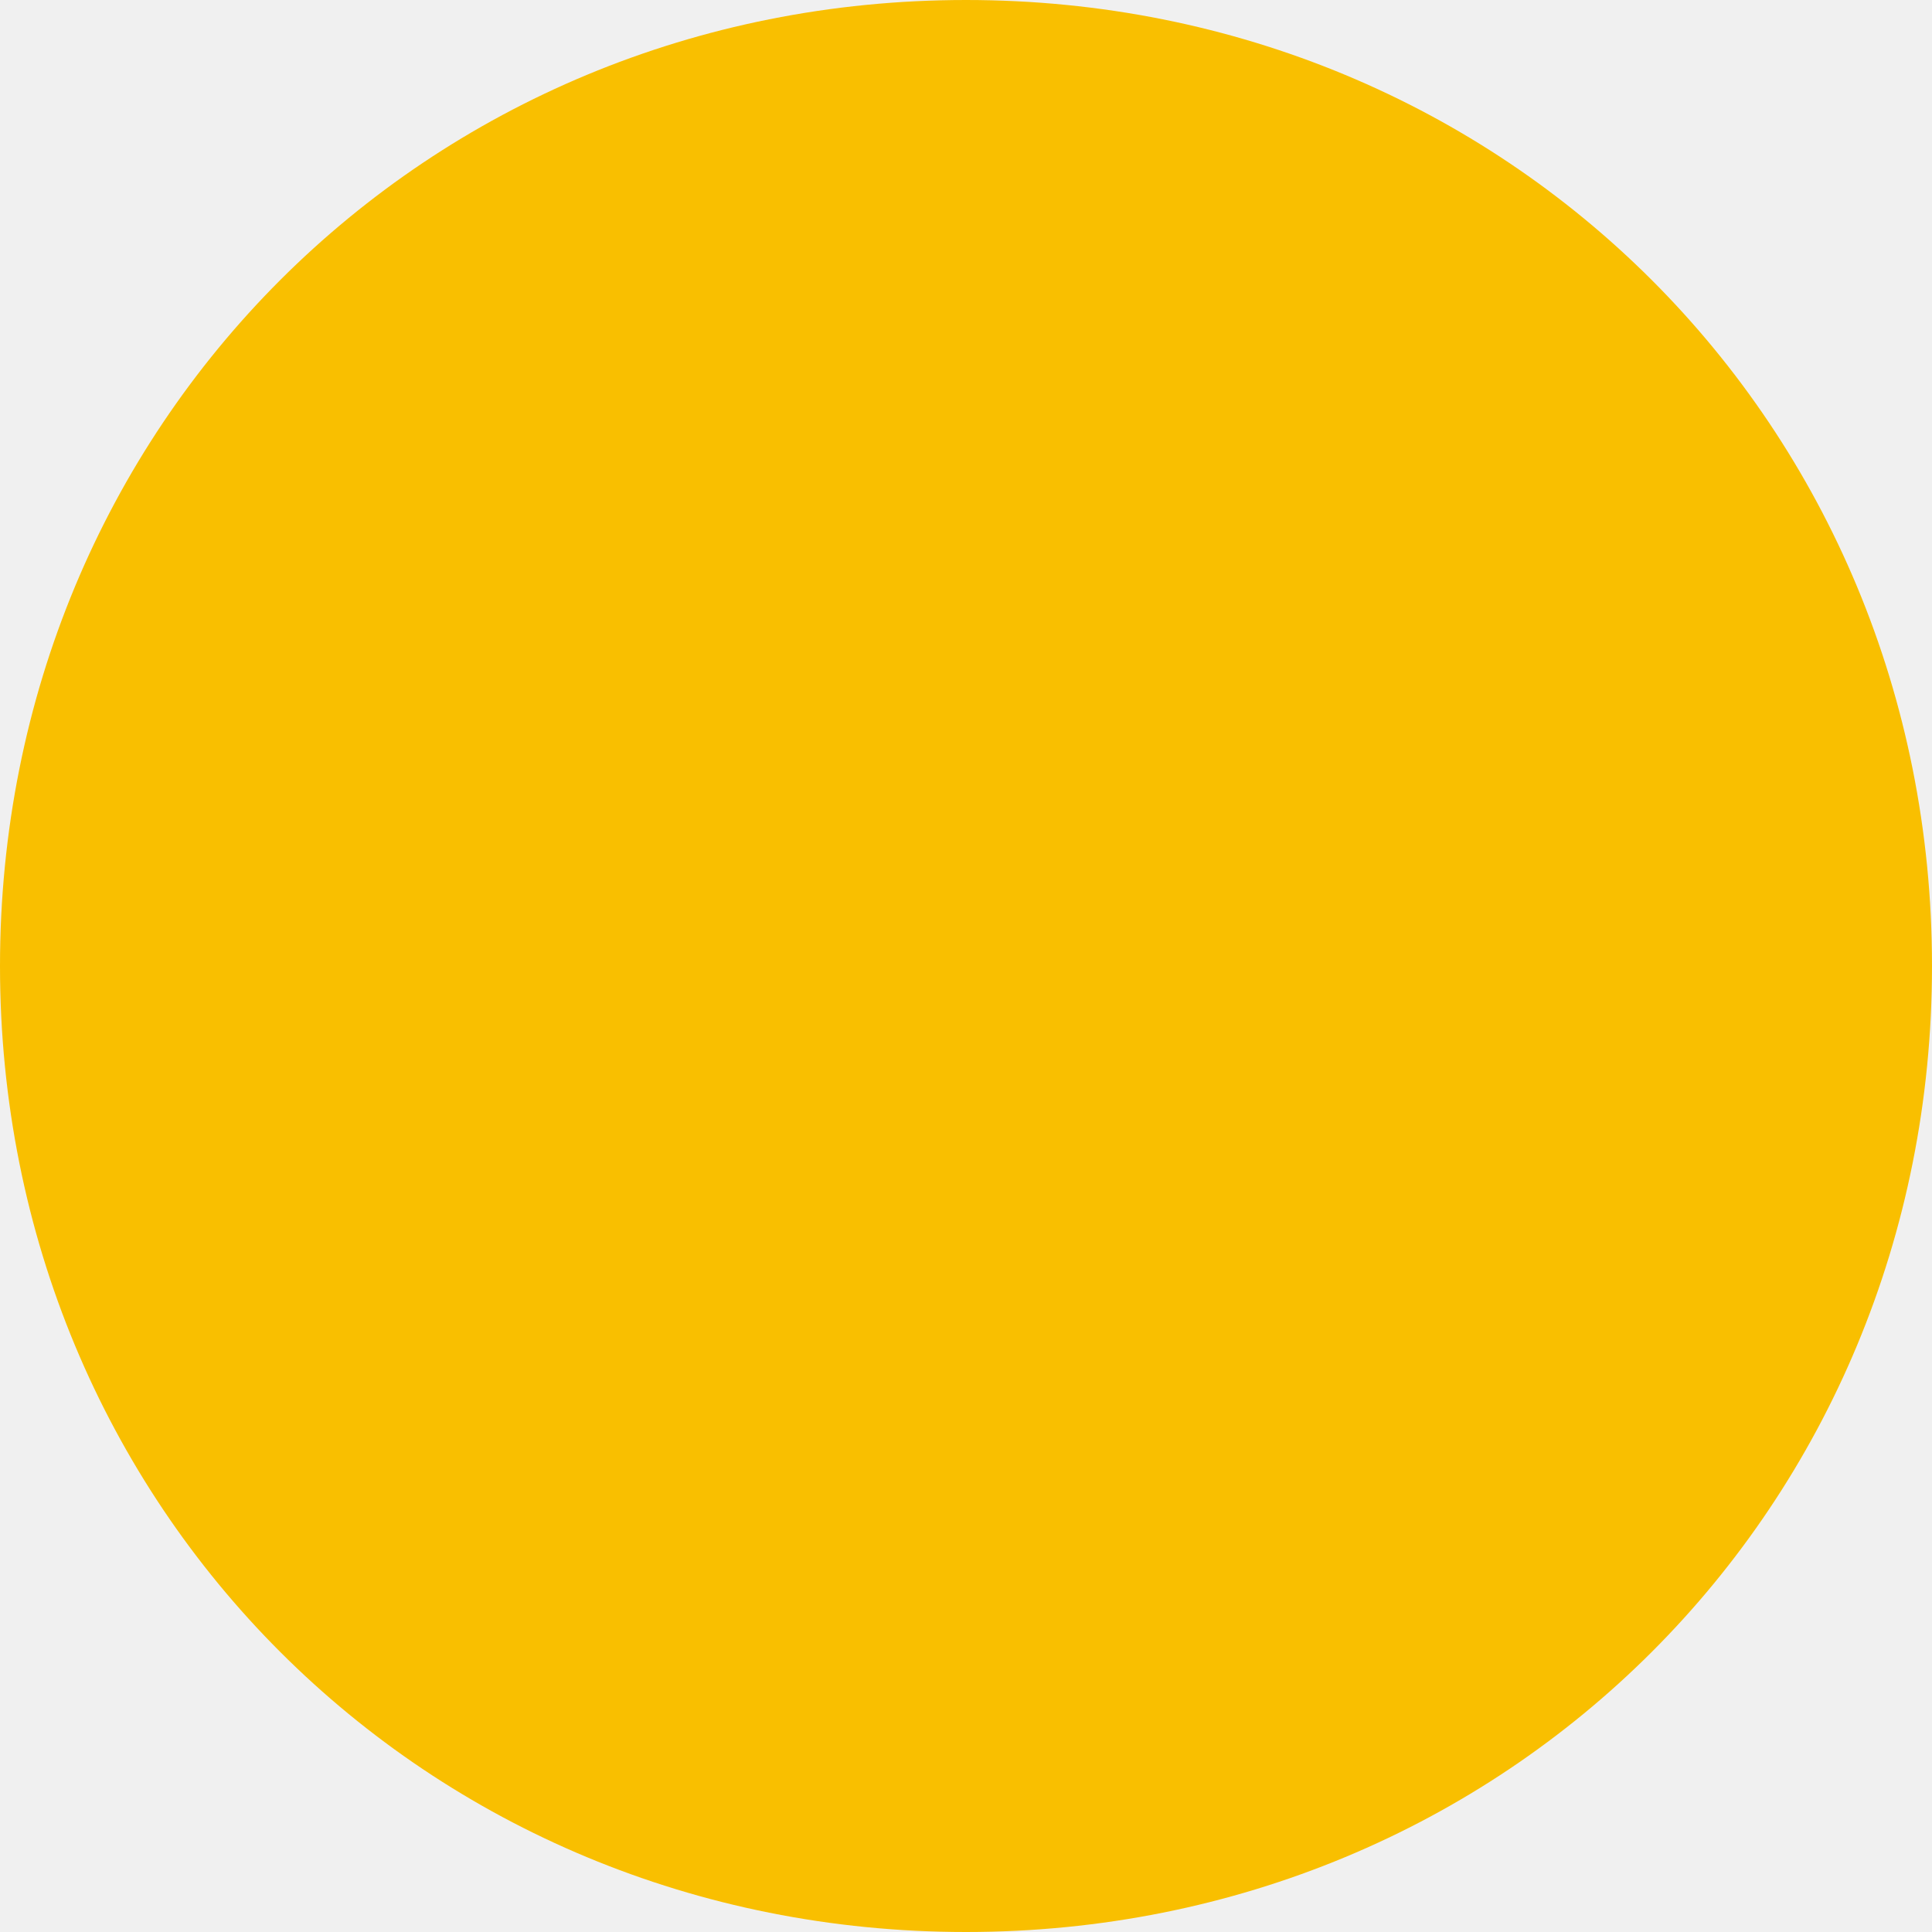
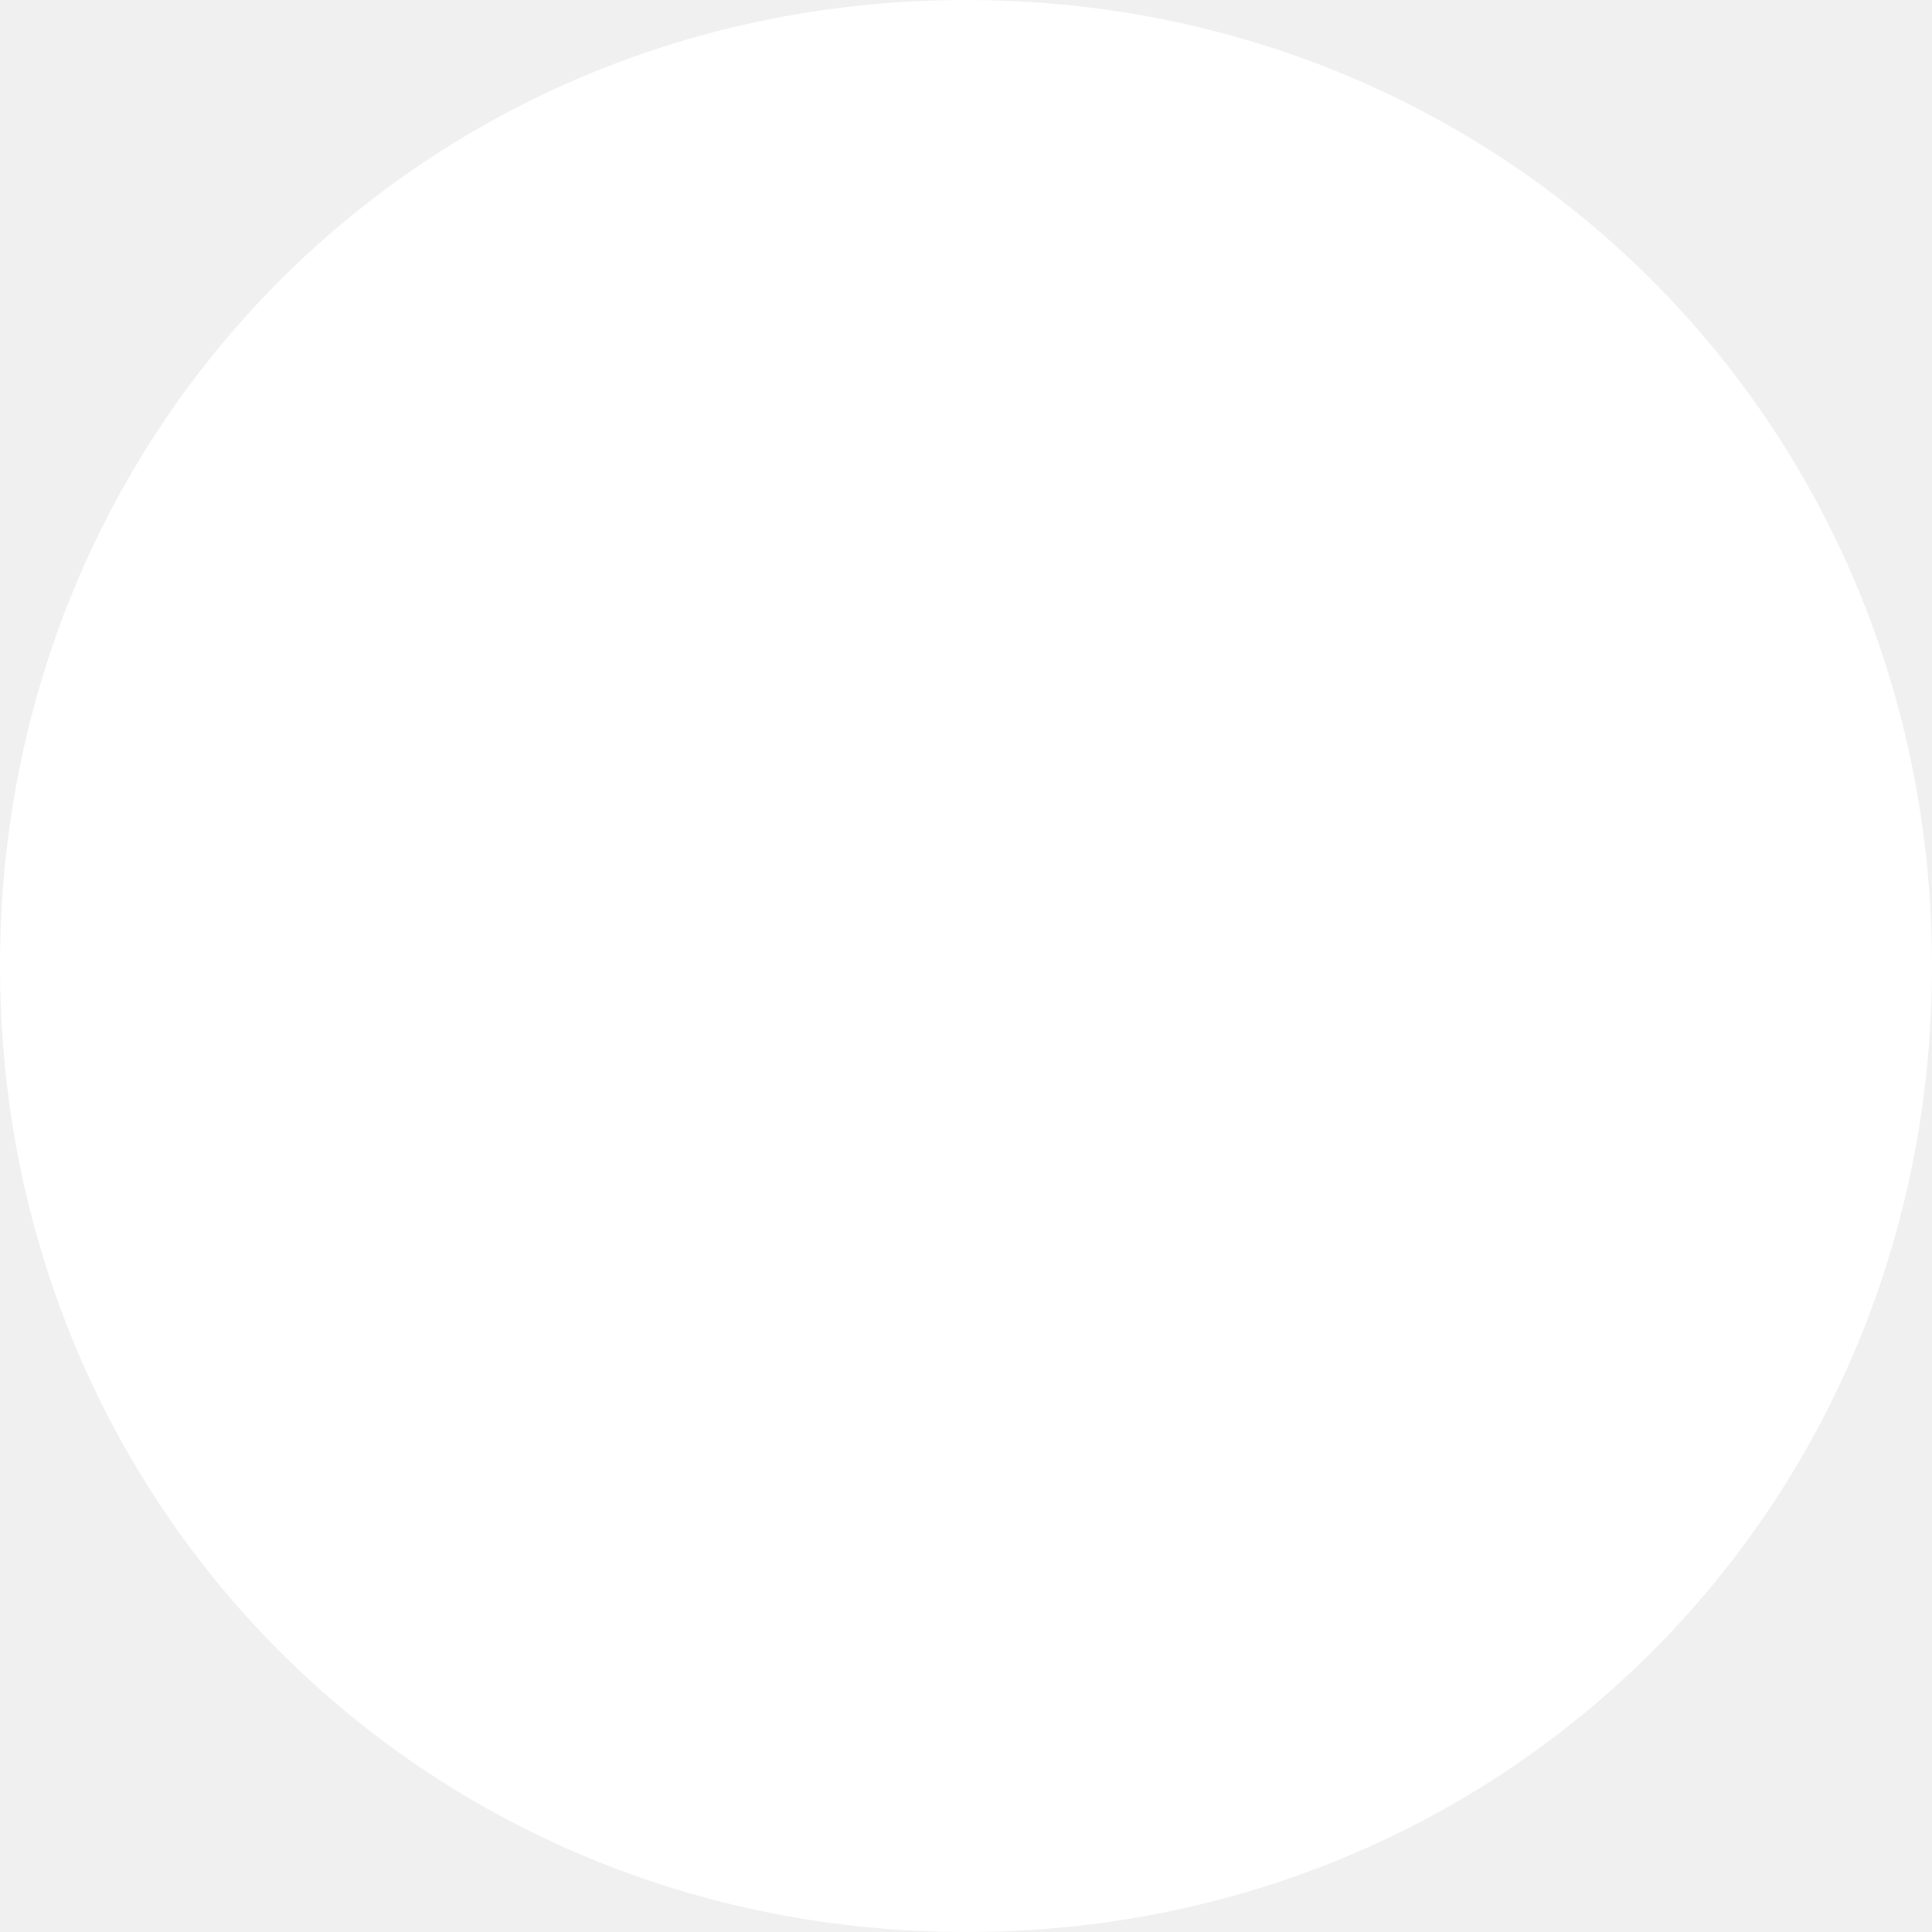
- <svg xmlns="http://www.w3.org/2000/svg" version="1.1" width="8px" height="8px">
-   <g transform="matrix(1 0 0 1 -777 -2744 )">
-     <path d="M 781 2744  C 783.24 2744  785 2745.76  785 2748  C 785 2750.24  783.24 2752  781 2752  C 778.76 2752  777 2750.24  777 2748  C 777 2745.76  778.76 2744  781 2744  Z " fill-rule="nonzero" fill="#f9bf00" stroke="none" />
+ <svg xmlns="http://www.w3.org/2000/svg" version="1.1" width="137px" height="137px">
+   <g transform="matrix(1 0 0 1 -1489 -2630 )">
+     <path d="M 1557.5 2630  C 1595.86 2630  1626 2660.14  1626 2698.5  C 1626 2736.86  1595.86 2767  1557.5 2767  C 1519.14 2767  1489 2736.86  1489 2698.5  C 1489 2660.14  1519.14 2630  1557.5 2630  Z " fill-rule="nonzero" fill="#ffffff" stroke="none" />
  </g>
</svg>
